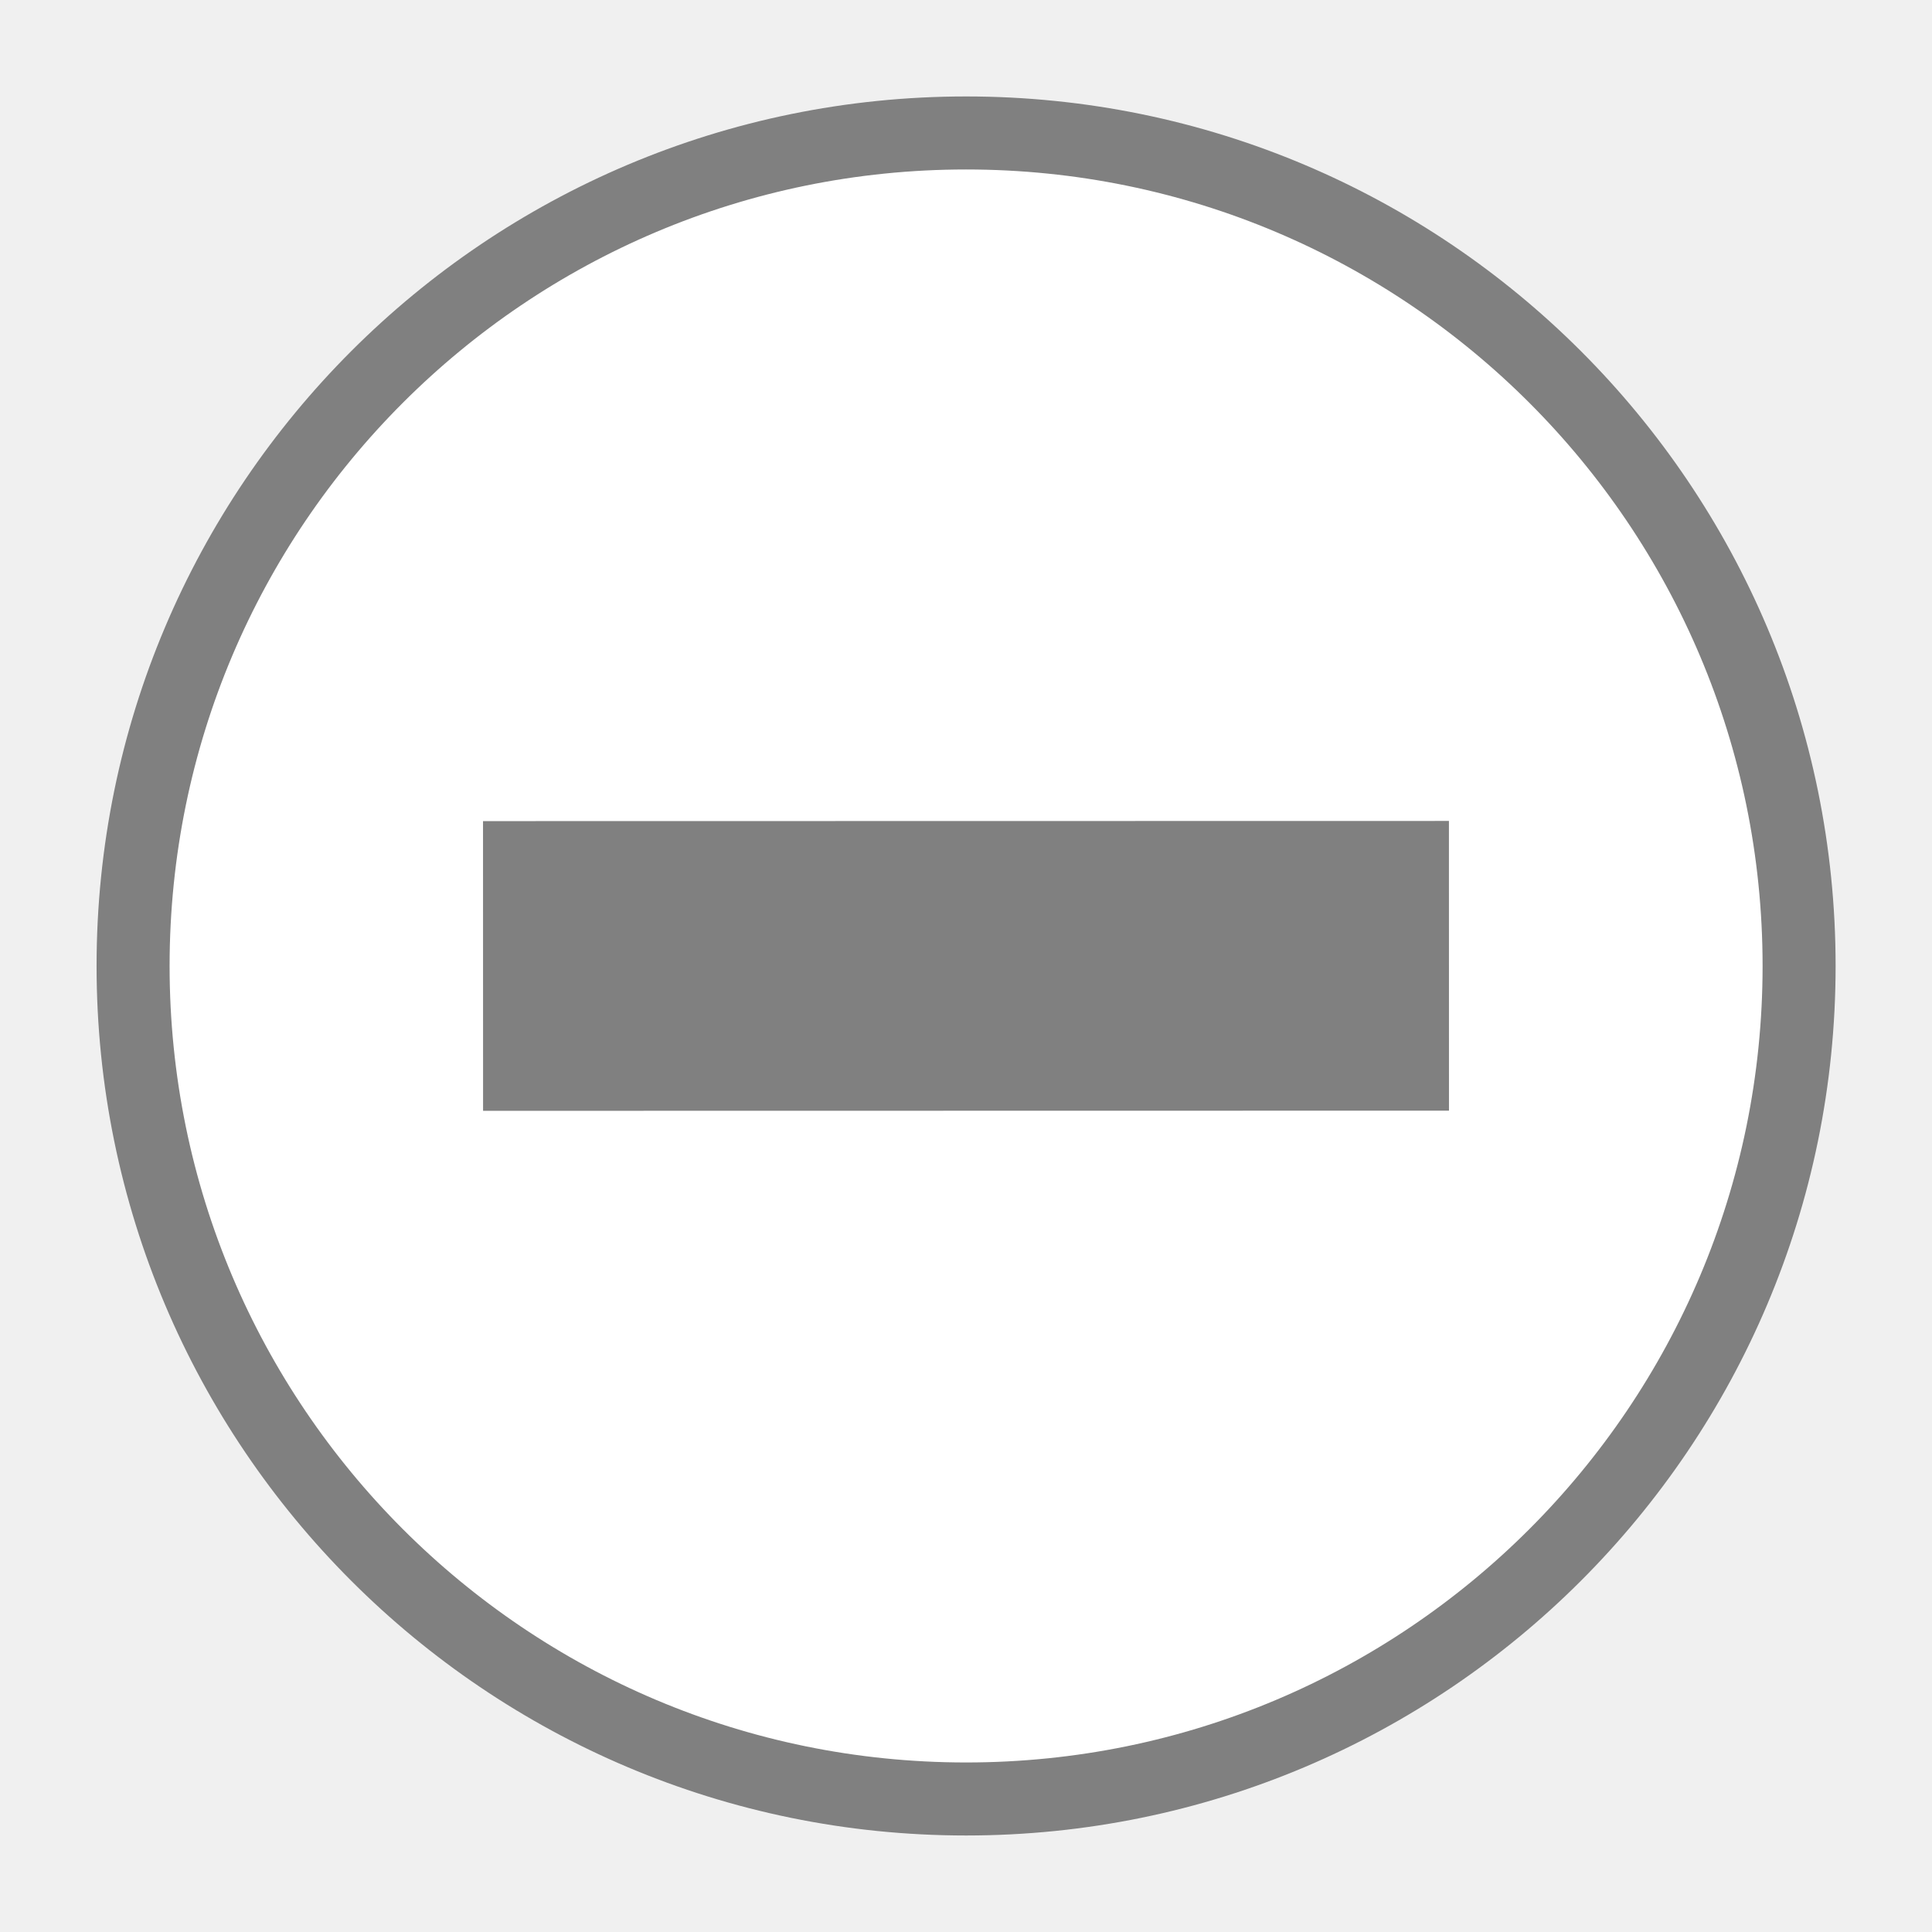
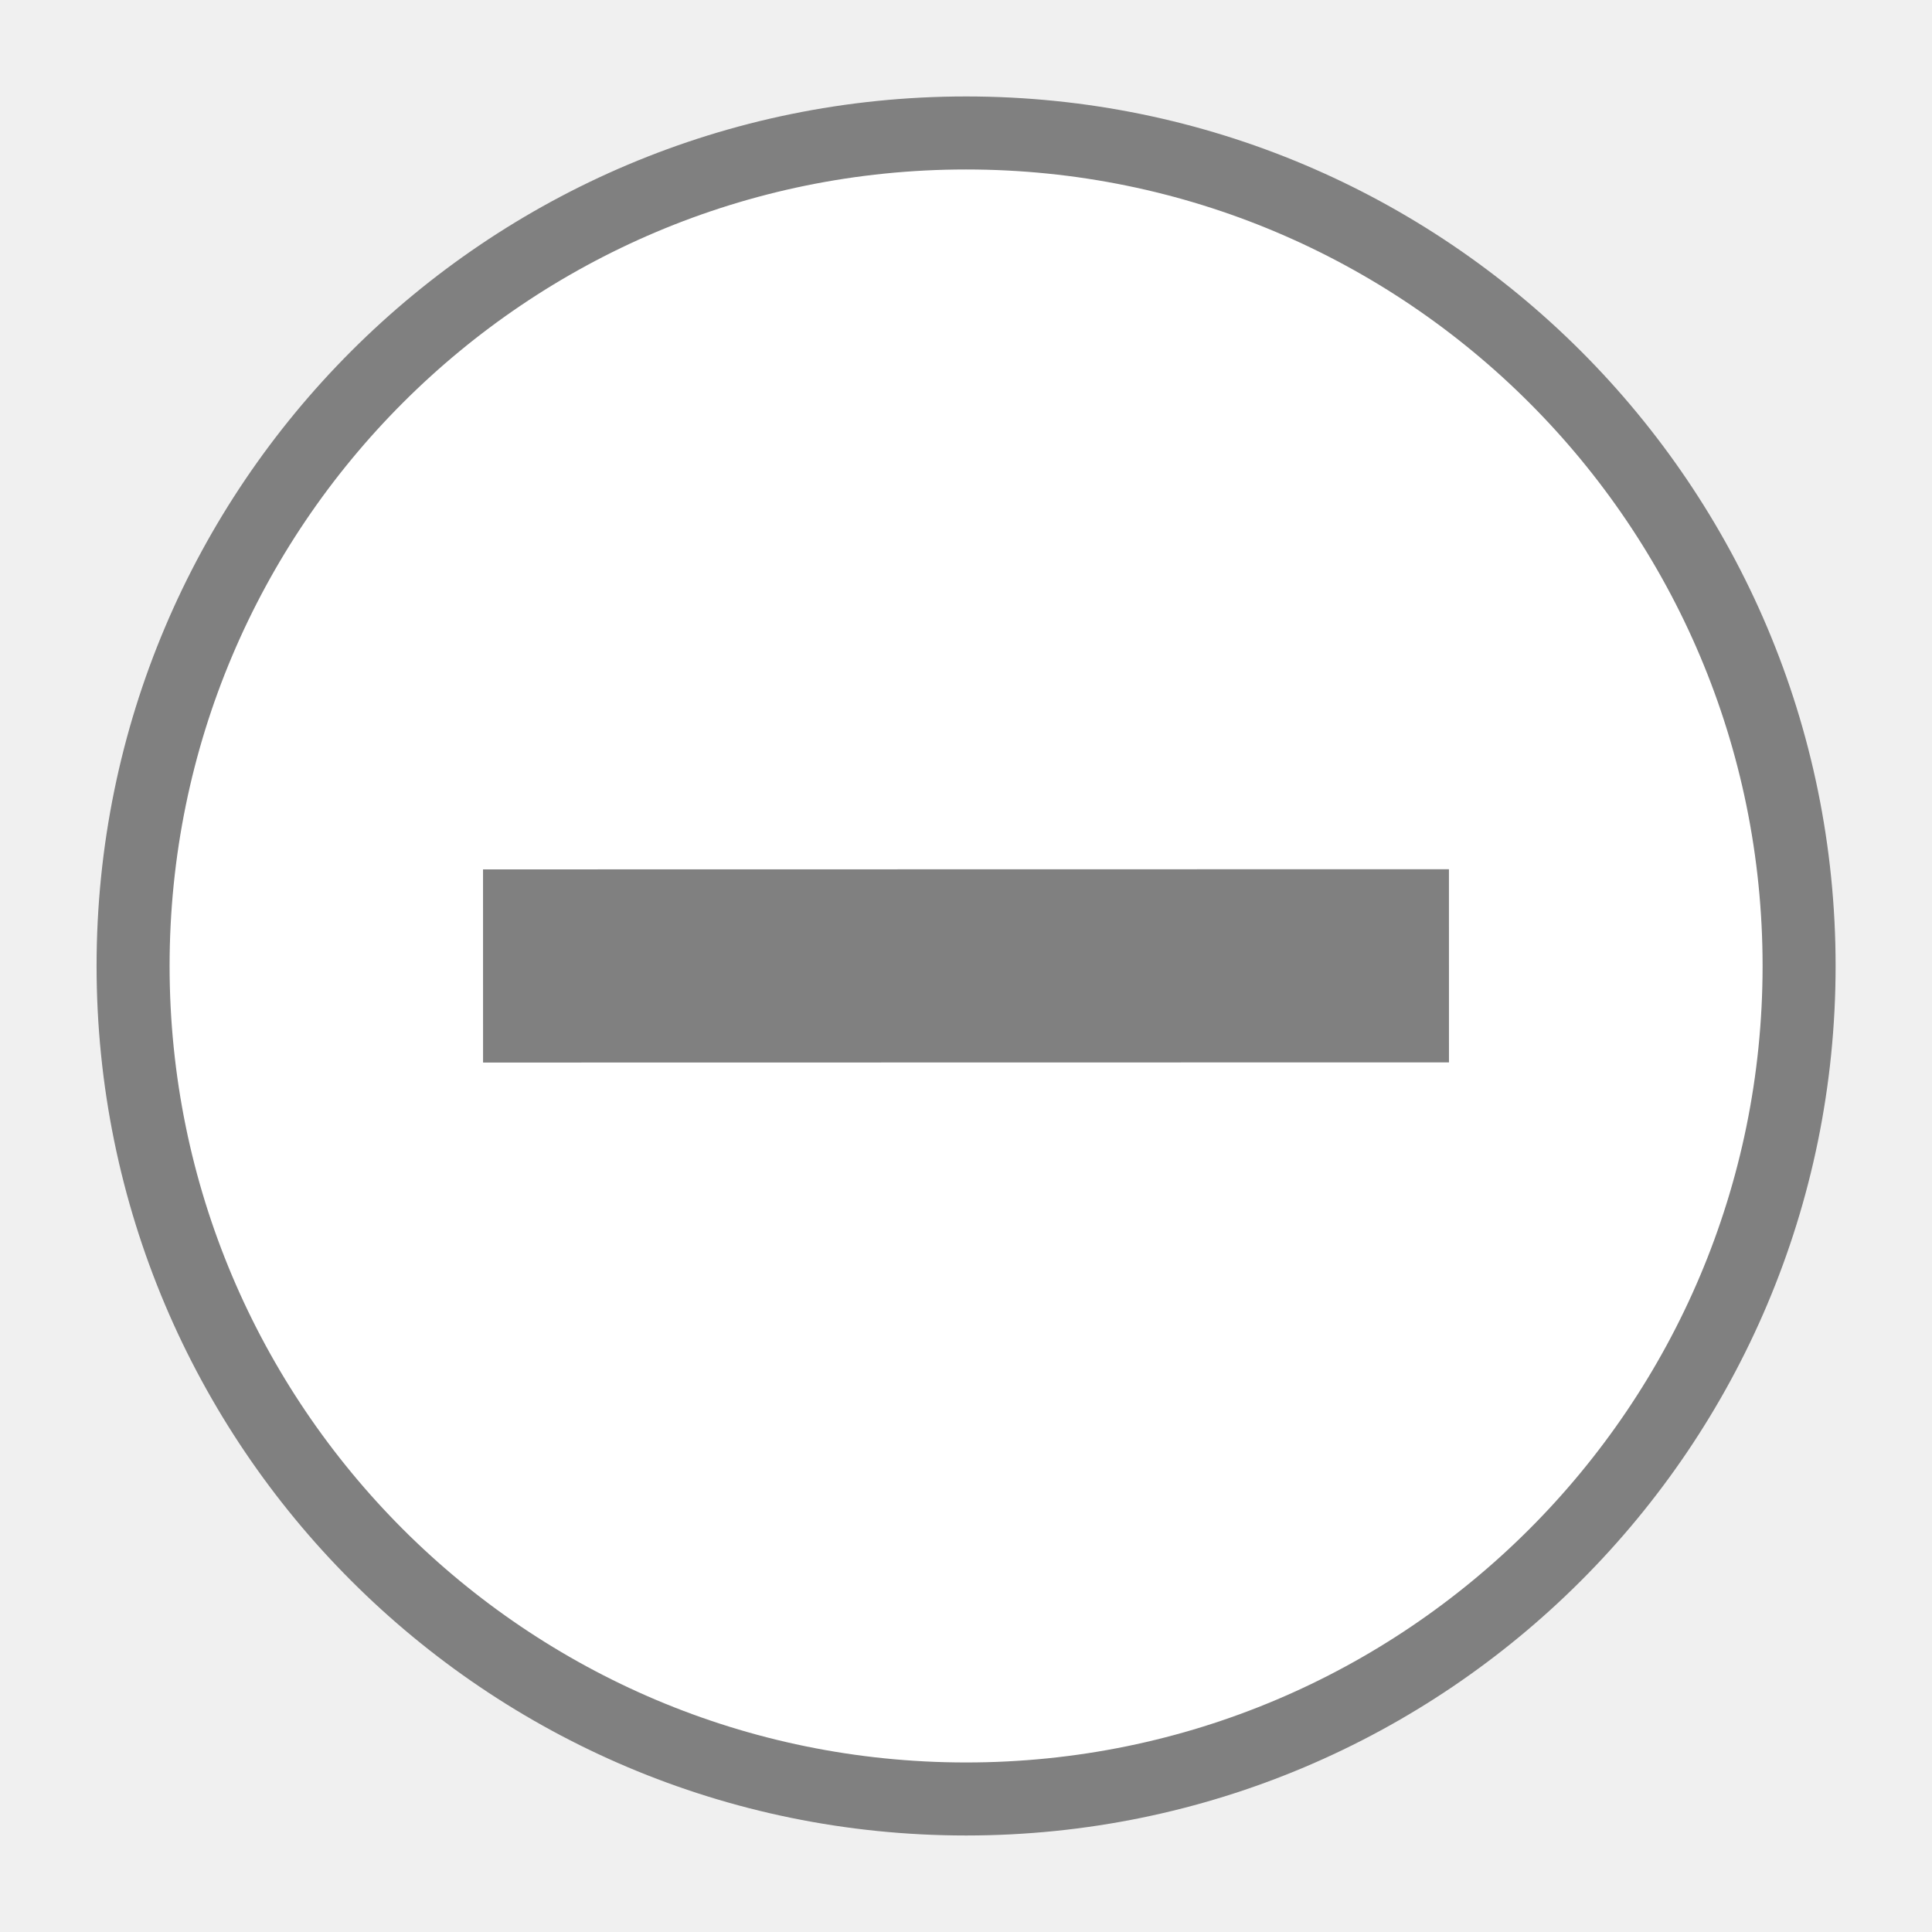
<svg xmlns="http://www.w3.org/2000/svg" width="40" height="40" viewBox="0 0 10.583 10.583" version="1.1" id="svg3735">
  <defs id="defs3729" />
  <g id="layer1" transform="translate(0,-286.4167)">
    <ellipse style="fill:#ffffff;fill-opacity:1;stroke:#808080;stroke-width:0.4;stroke-miterlimit:4;stroke-dasharray:none;stroke-opacity:1" id="path3737" cx="5.292" cy="291.708" rx="4.563" ry="4.563" />
-     <path style="fill:none;stroke:#808080;stroke-width:1.587;stroke-linecap:butt;stroke-linejoin:miter;stroke-miterlimit:4;stroke-dasharray:none;stroke-opacity:1" d="m 2.646,291.708 c 5.291,-9e-4 5.291,-9e-4 5.291,-9e-4" id="path4544" />
+     <path style="fill:none;stroke:#808080;stroke-width:1.058;stroke-linecap:butt;stroke-linejoin:miter;stroke-miterlimit:4;stroke-dasharray:none;stroke-opacity:1" d="m 2.646,291.708 c 5.291,-9e-4 5.291,-9e-4 5.291,-9e-4" id="path4544" />
  </g>
</svg>
